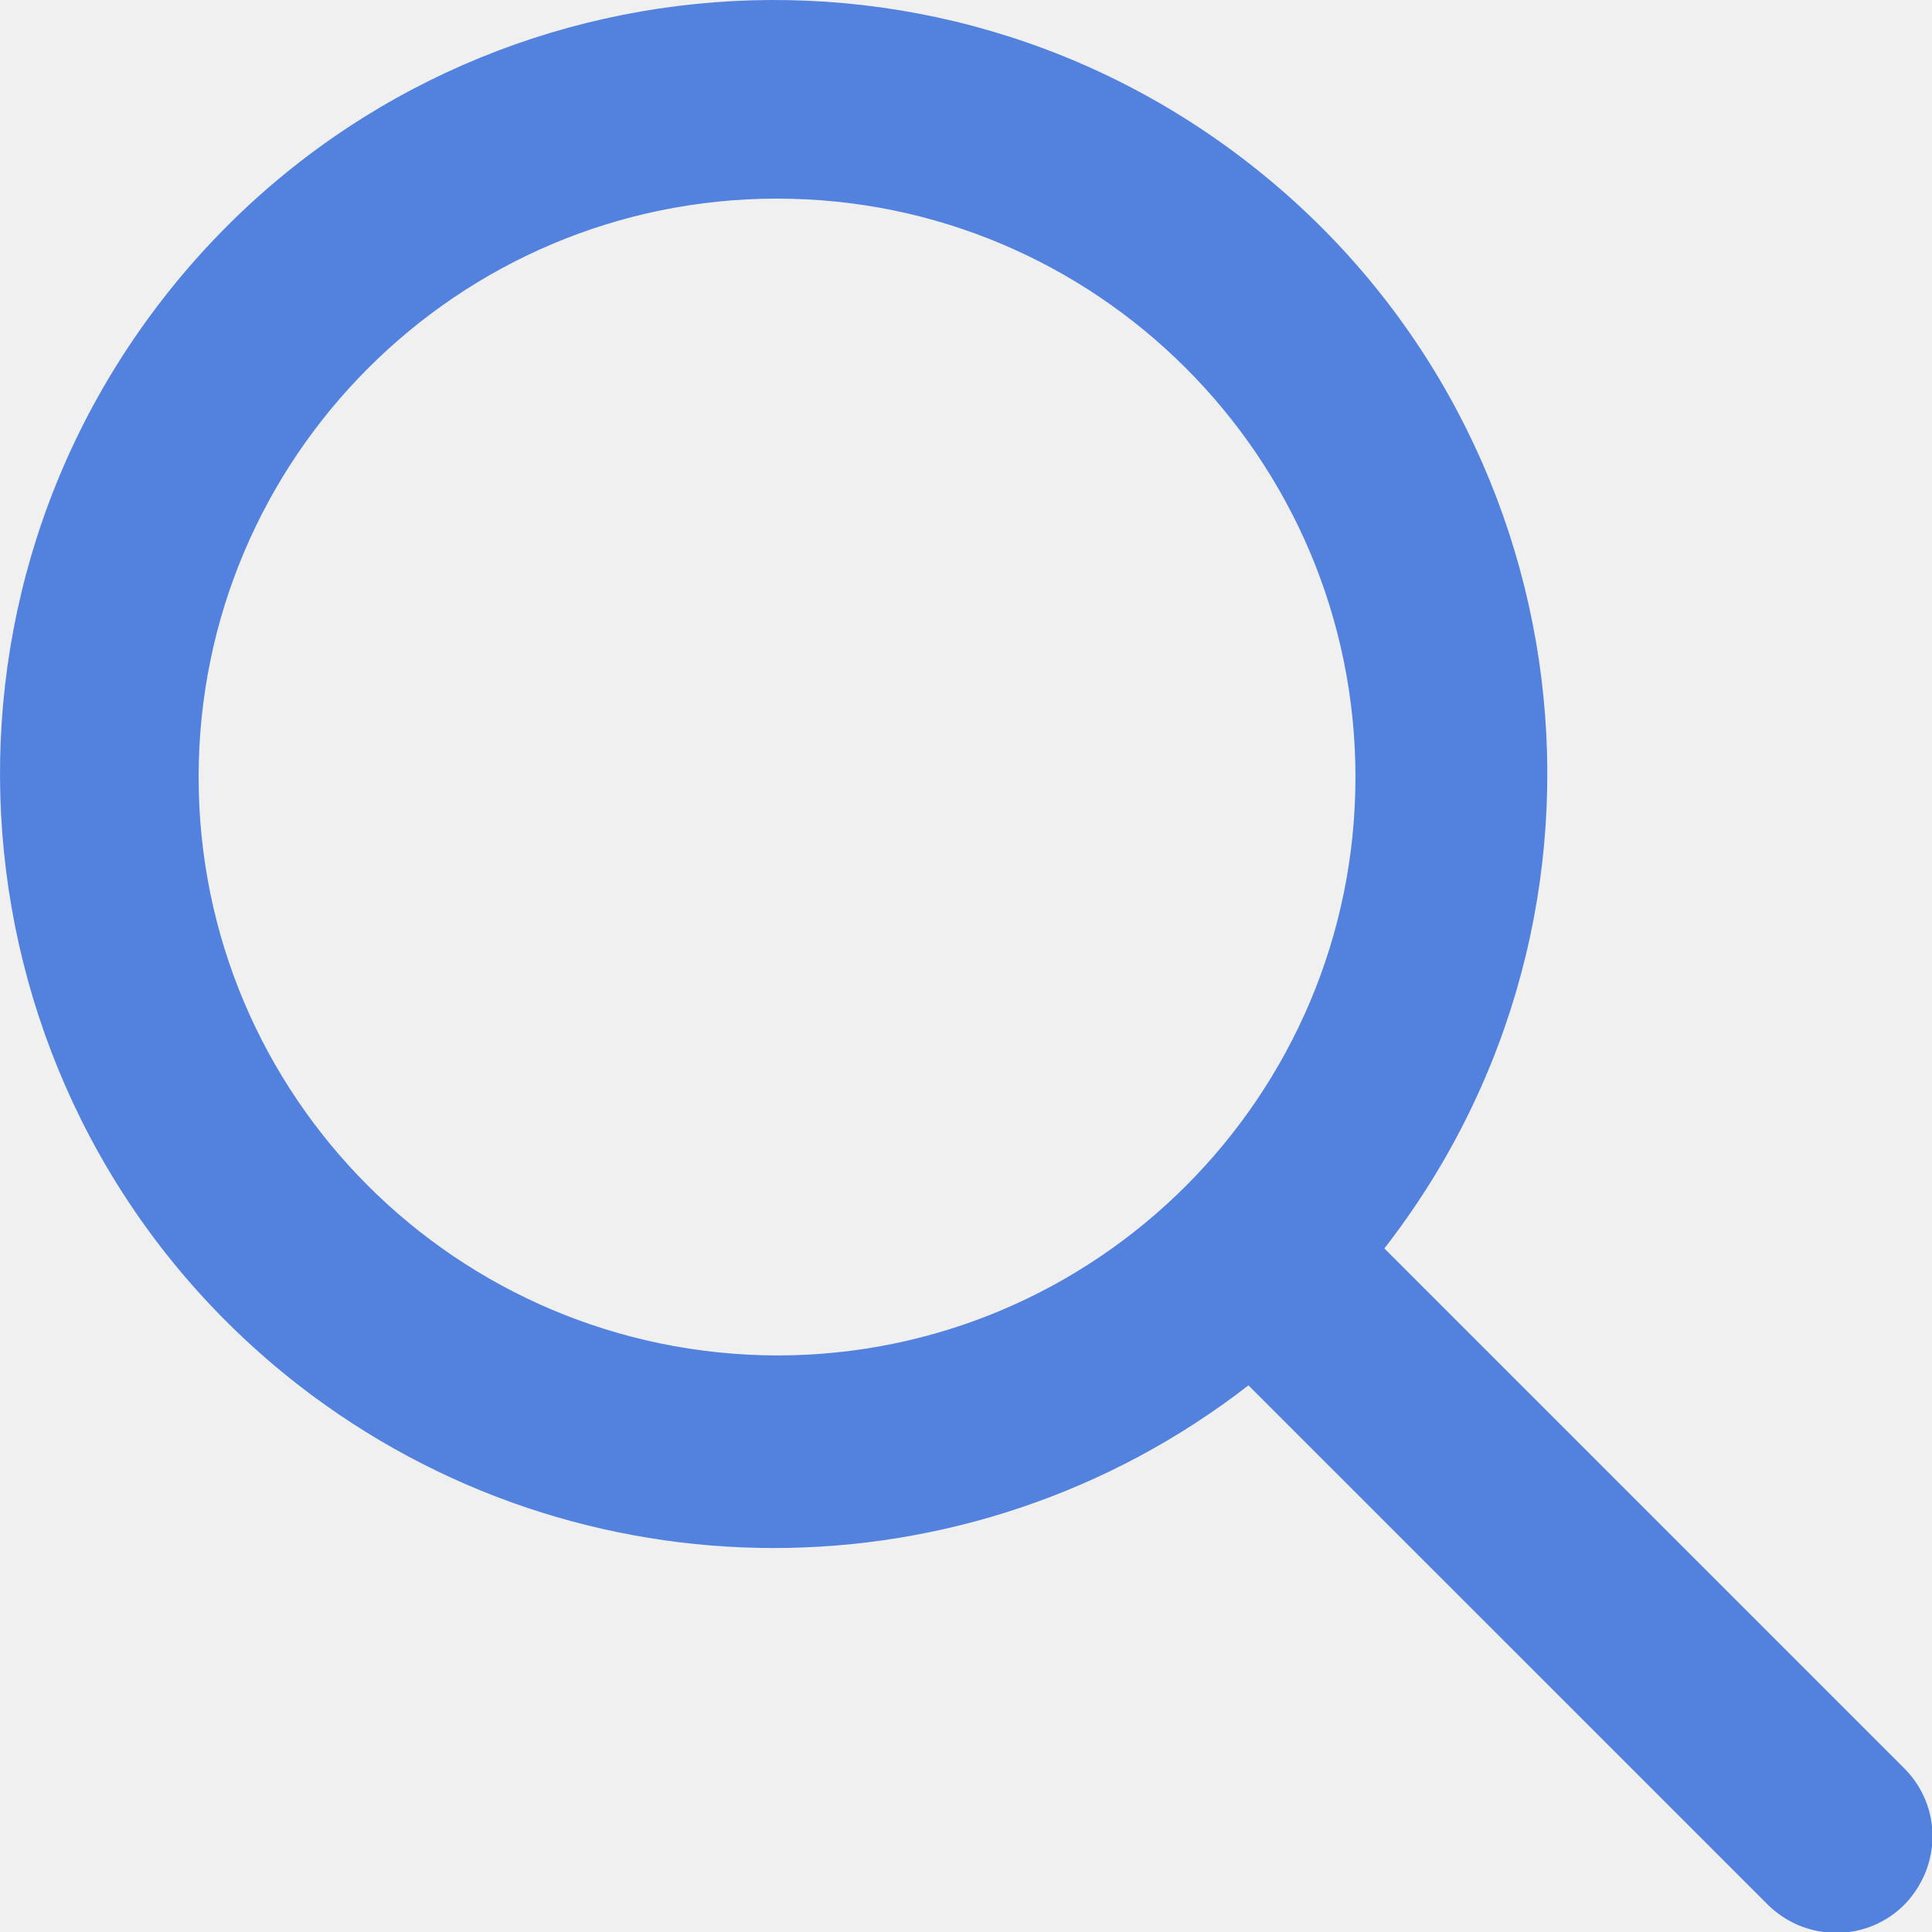
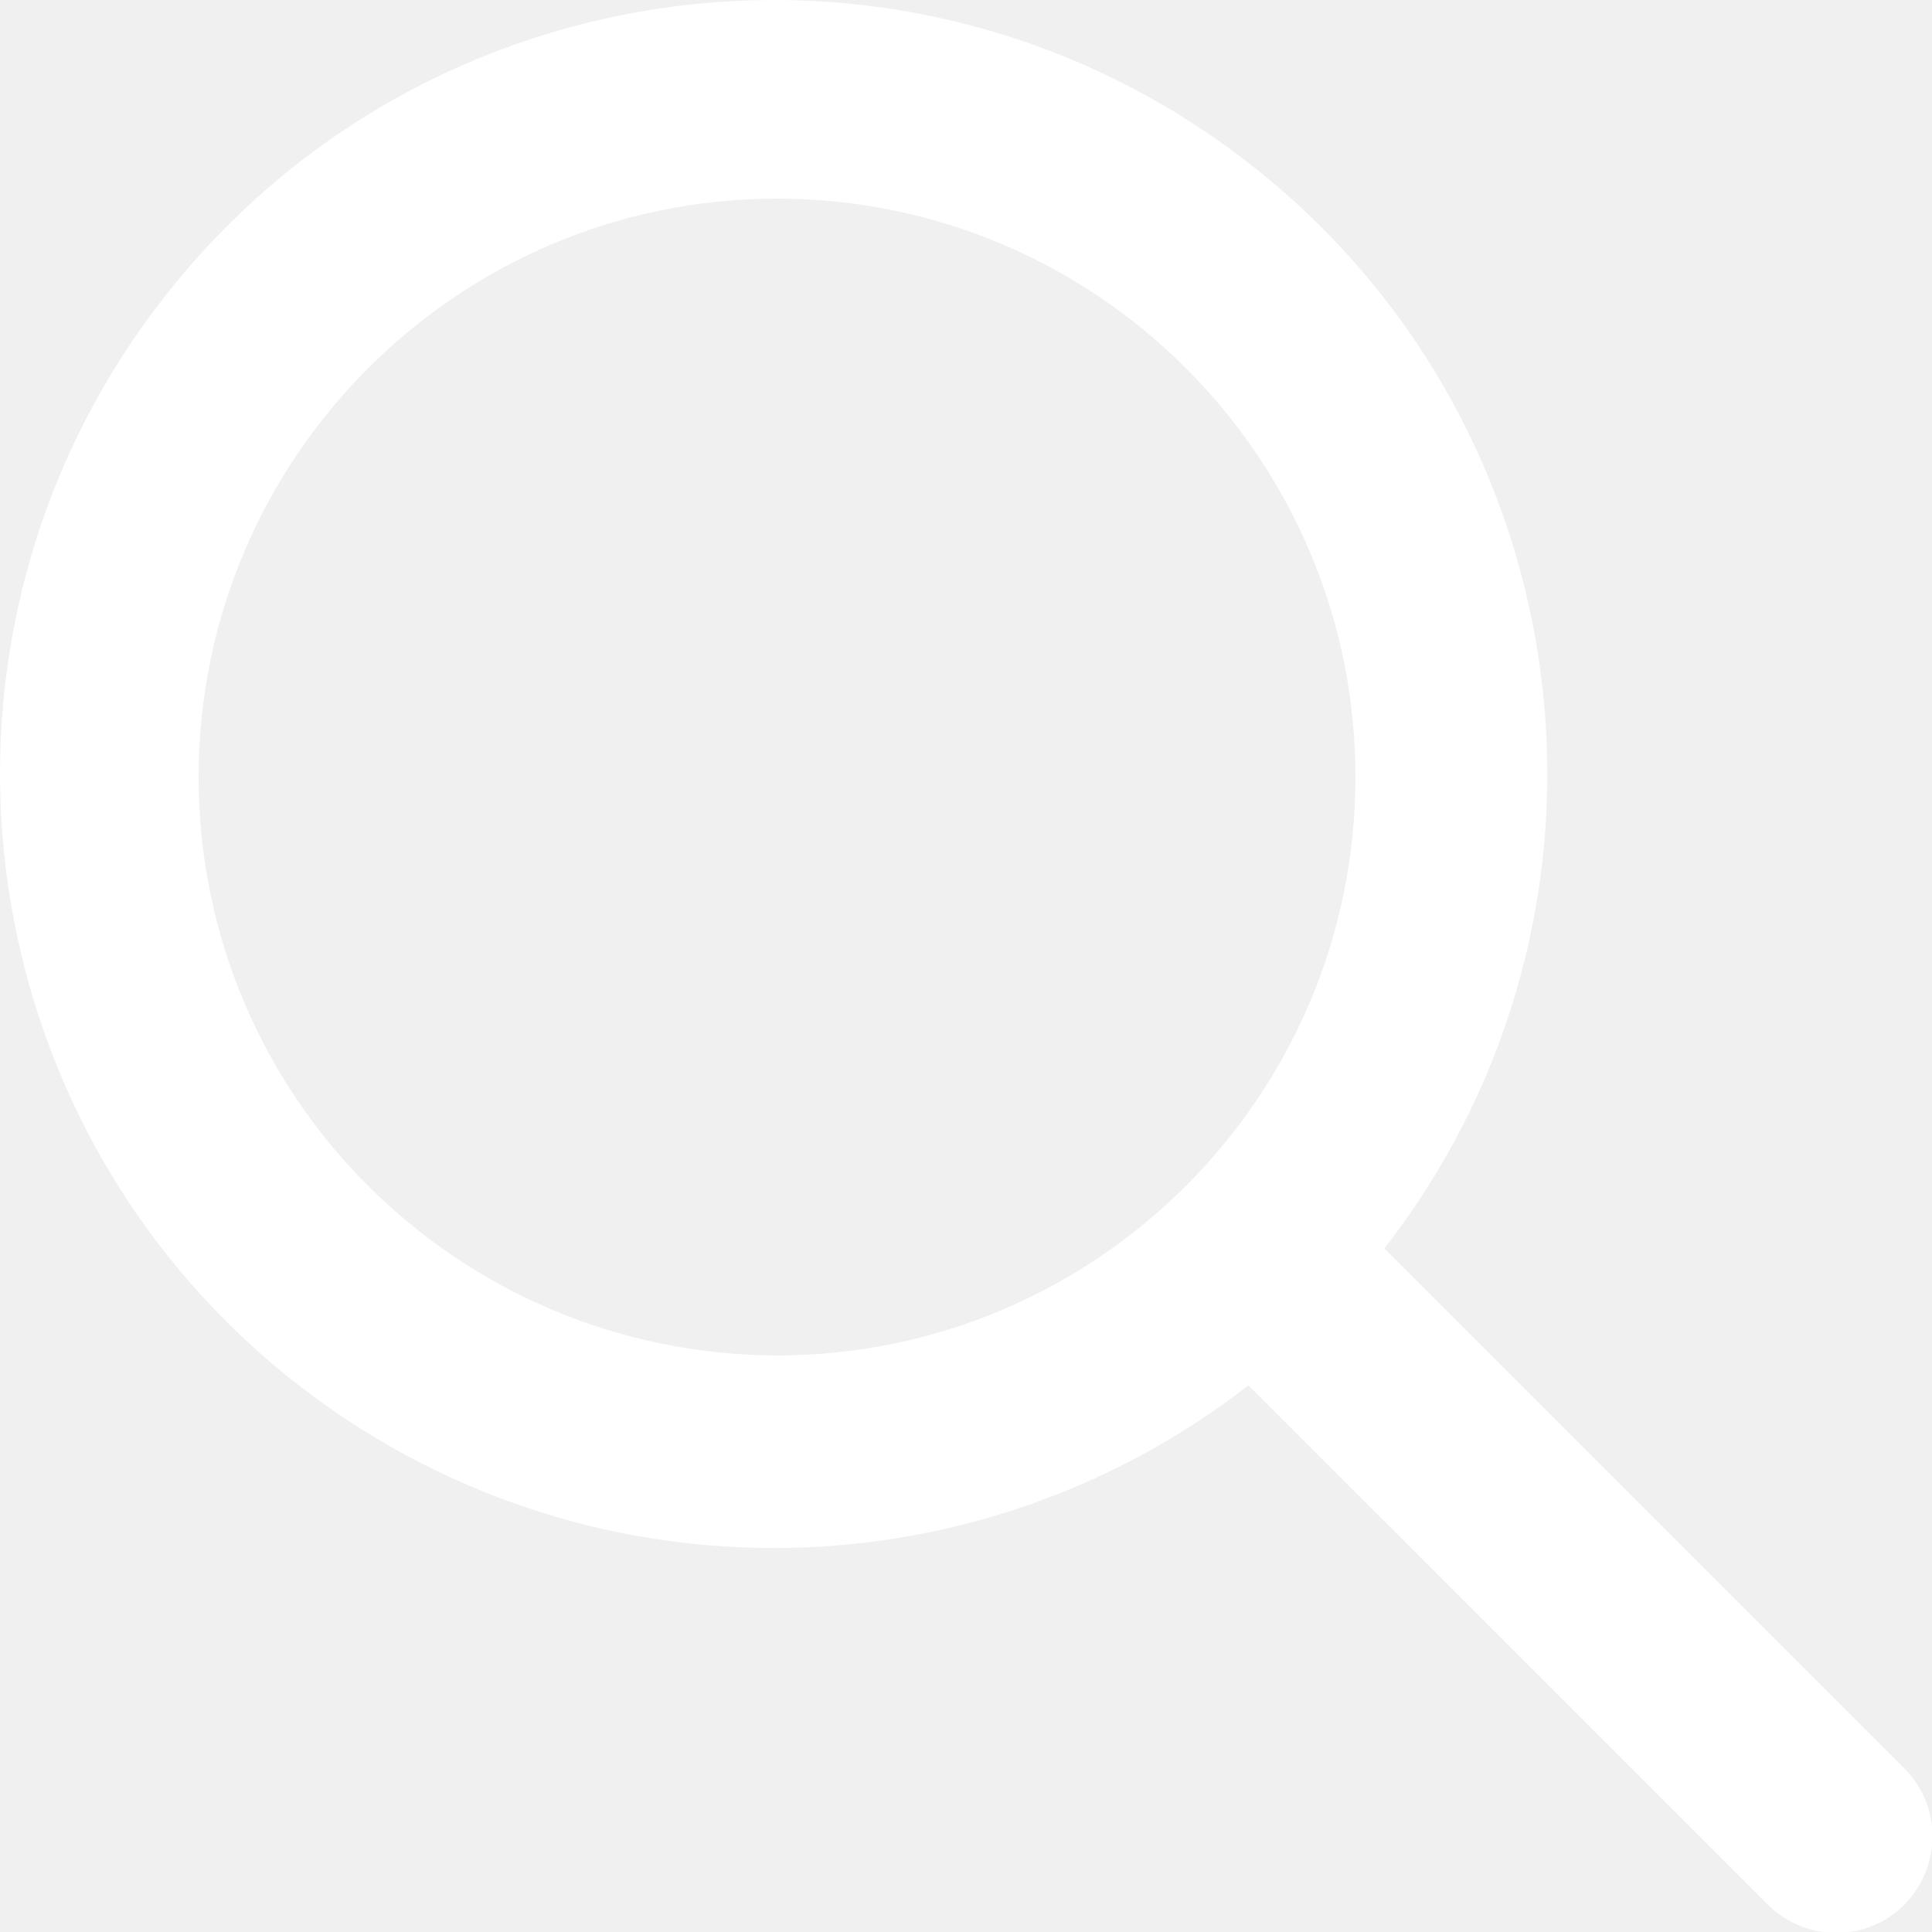
<svg xmlns="http://www.w3.org/2000/svg" width="31" height="31" viewBox="0 0 31 31" fill="none">
  <g clip-path="url(#search-button-clip0)">
-     <path d="M30.567 28.386L22.213 20.032C26.421 14.618 25.447 6.822 20.032 2.614C14.618 -1.593 6.822 -0.619 2.614 4.795C-1.593 10.21 -0.619 18.021 4.795 22.229C9.281 25.709 15.546 25.709 20.032 22.229L28.386 30.582C29.004 31.17 29.979 31.155 30.567 30.551C31.155 29.933 31.155 28.989 30.567 28.386ZM3.187 12.468C3.187 7.348 7.348 3.187 12.468 3.187C17.588 3.187 21.749 7.348 21.749 12.468C21.749 17.588 17.588 21.749 12.468 21.749C7.332 21.734 3.187 17.588 3.187 12.468Z" fill="#5382DE" />
+     <path d="M30.567 28.386L22.213 20.032C26.421 14.618 25.447 6.822 20.032 2.614C14.618 -1.593 6.822 -0.619 2.614 4.795C-1.593 10.21 -0.619 18.021 4.795 22.229C9.281 25.709 15.546 25.709 20.032 22.229L28.386 30.582C29.004 31.17 29.979 31.155 30.567 30.551C31.155 29.933 31.155 28.989 30.567 28.386ZM3.187 12.468C3.187 7.348 7.348 3.187 12.468 3.187C17.588 3.187 21.749 7.348 21.749 12.468C21.749 17.588 17.588 21.749 12.468 21.749C7.332 21.734 3.187 17.588 3.187 12.468Z" fill="white" />
  </g>
  <defs>
    <clipPath id="search-button-clip0">
      <rect width="31" height="31" fill="white" />
    </clipPath>
  </defs>
</svg>
